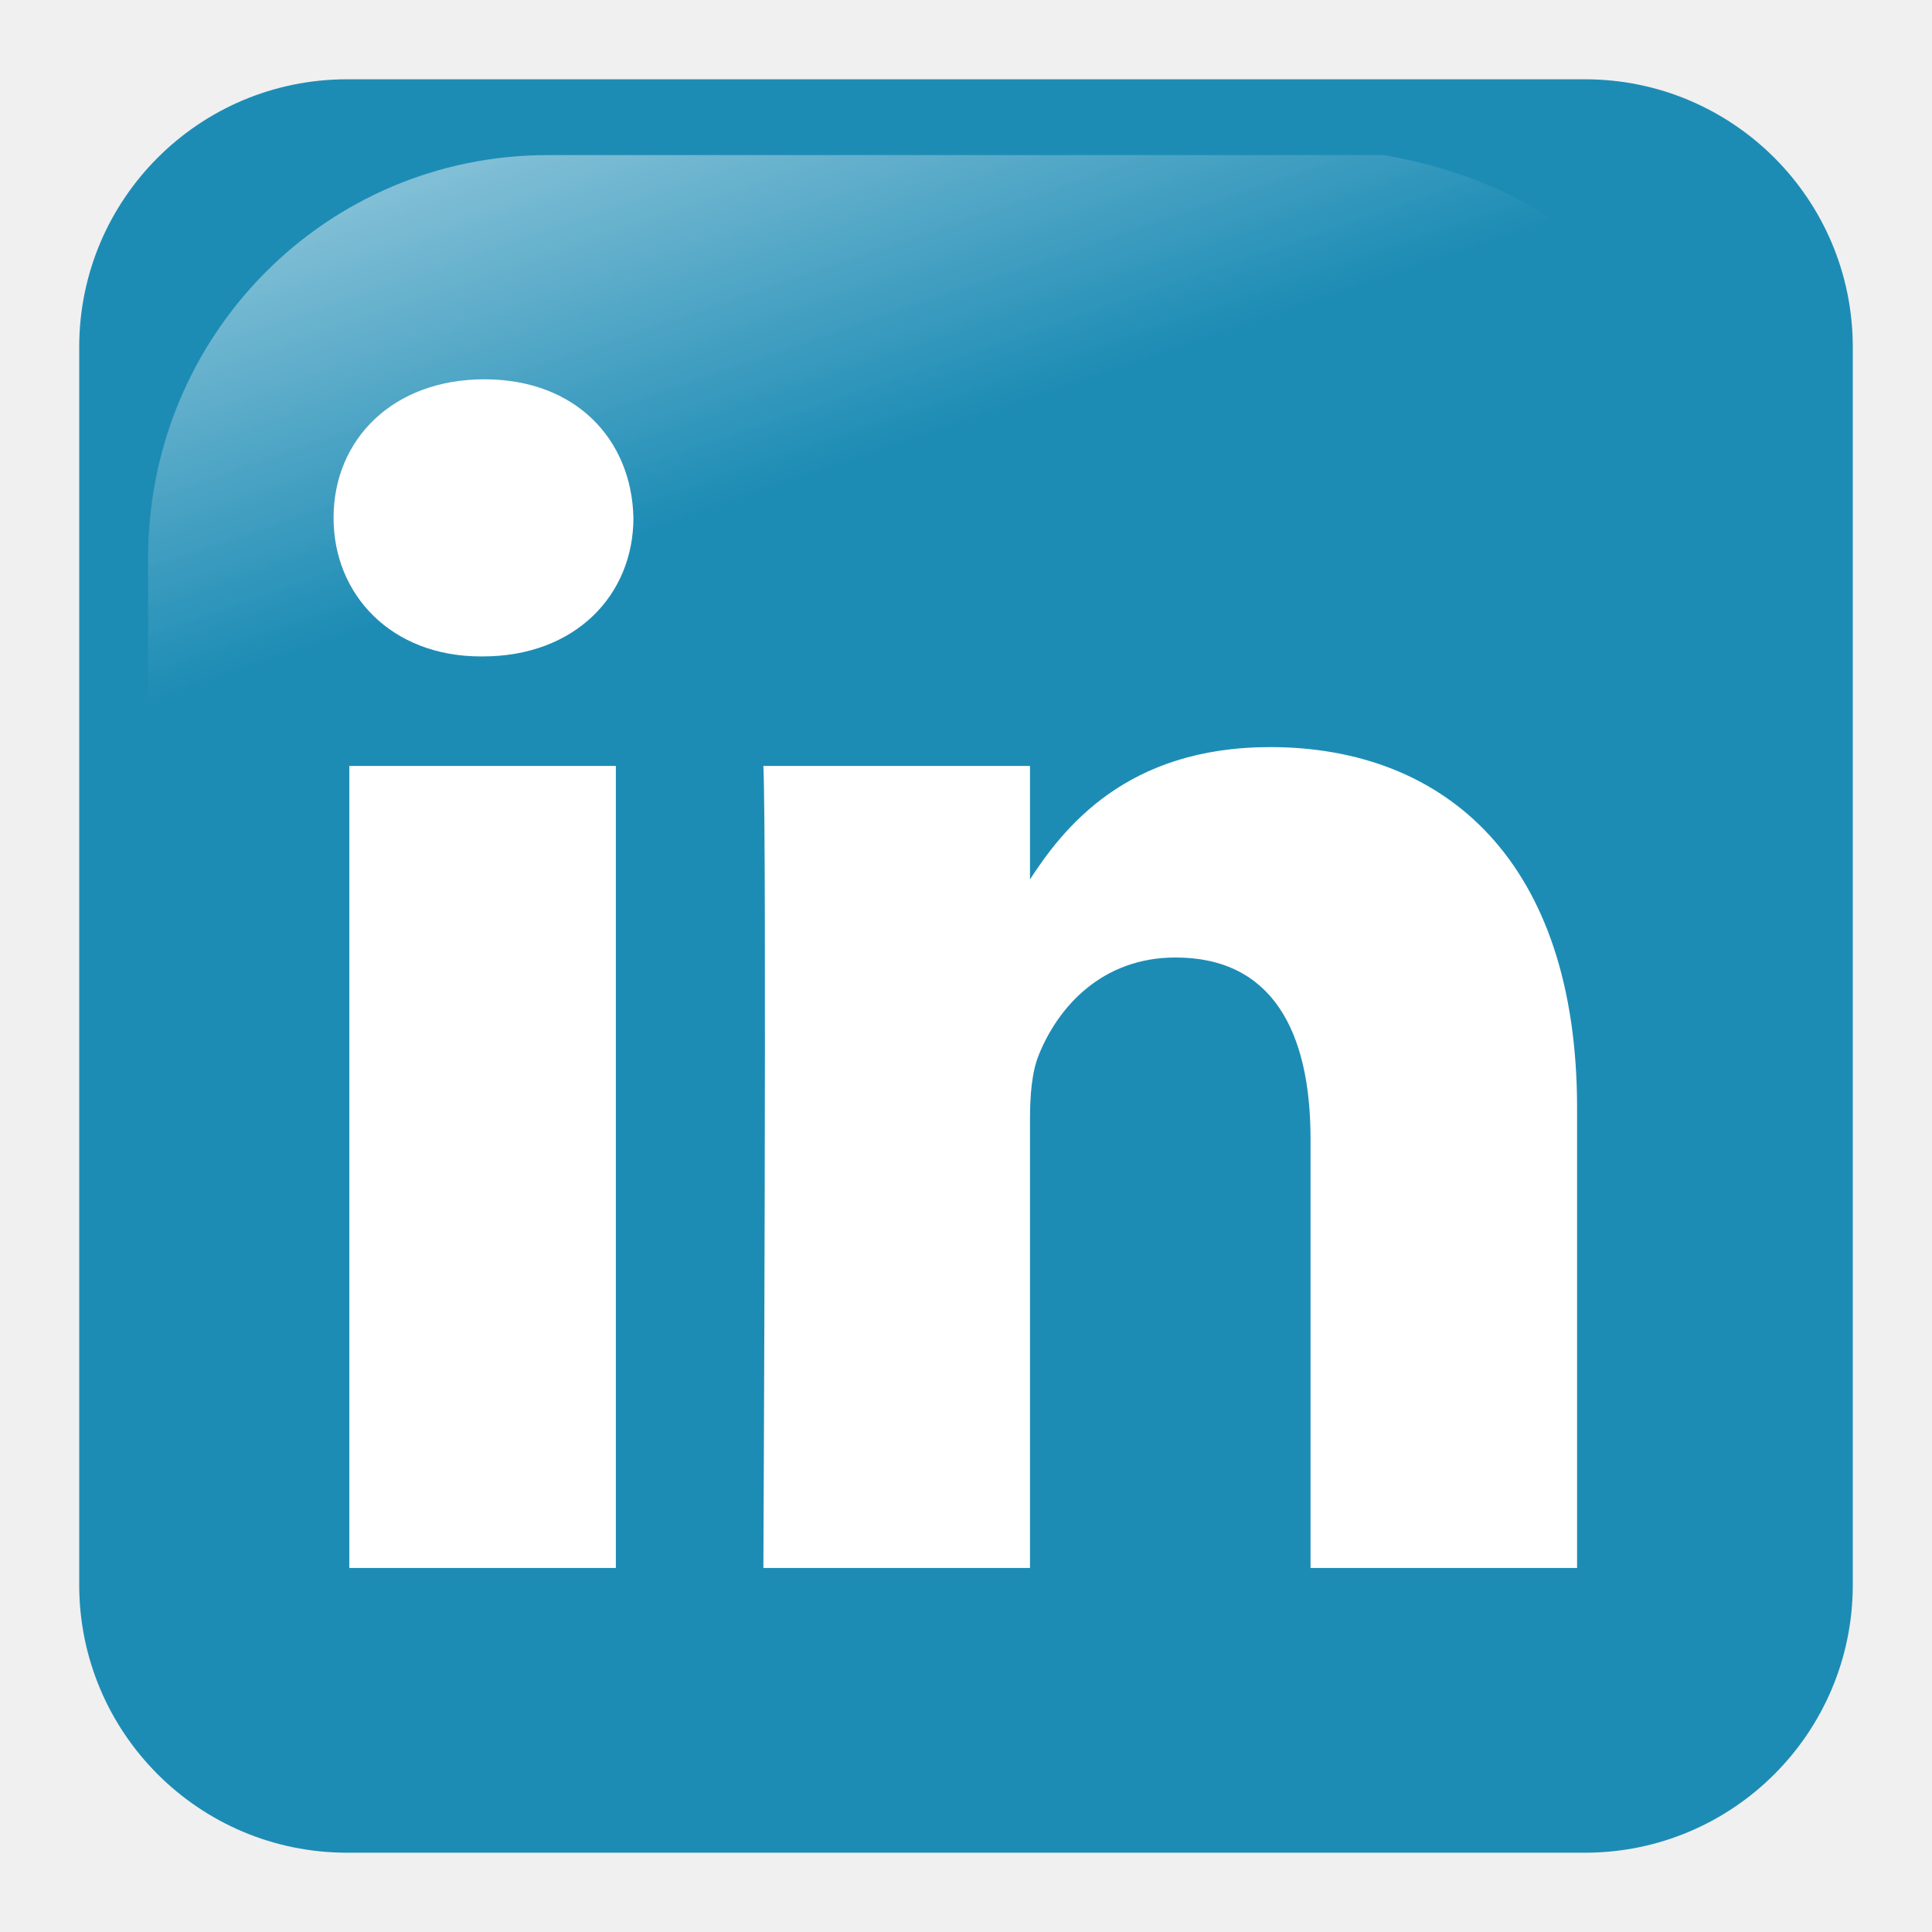
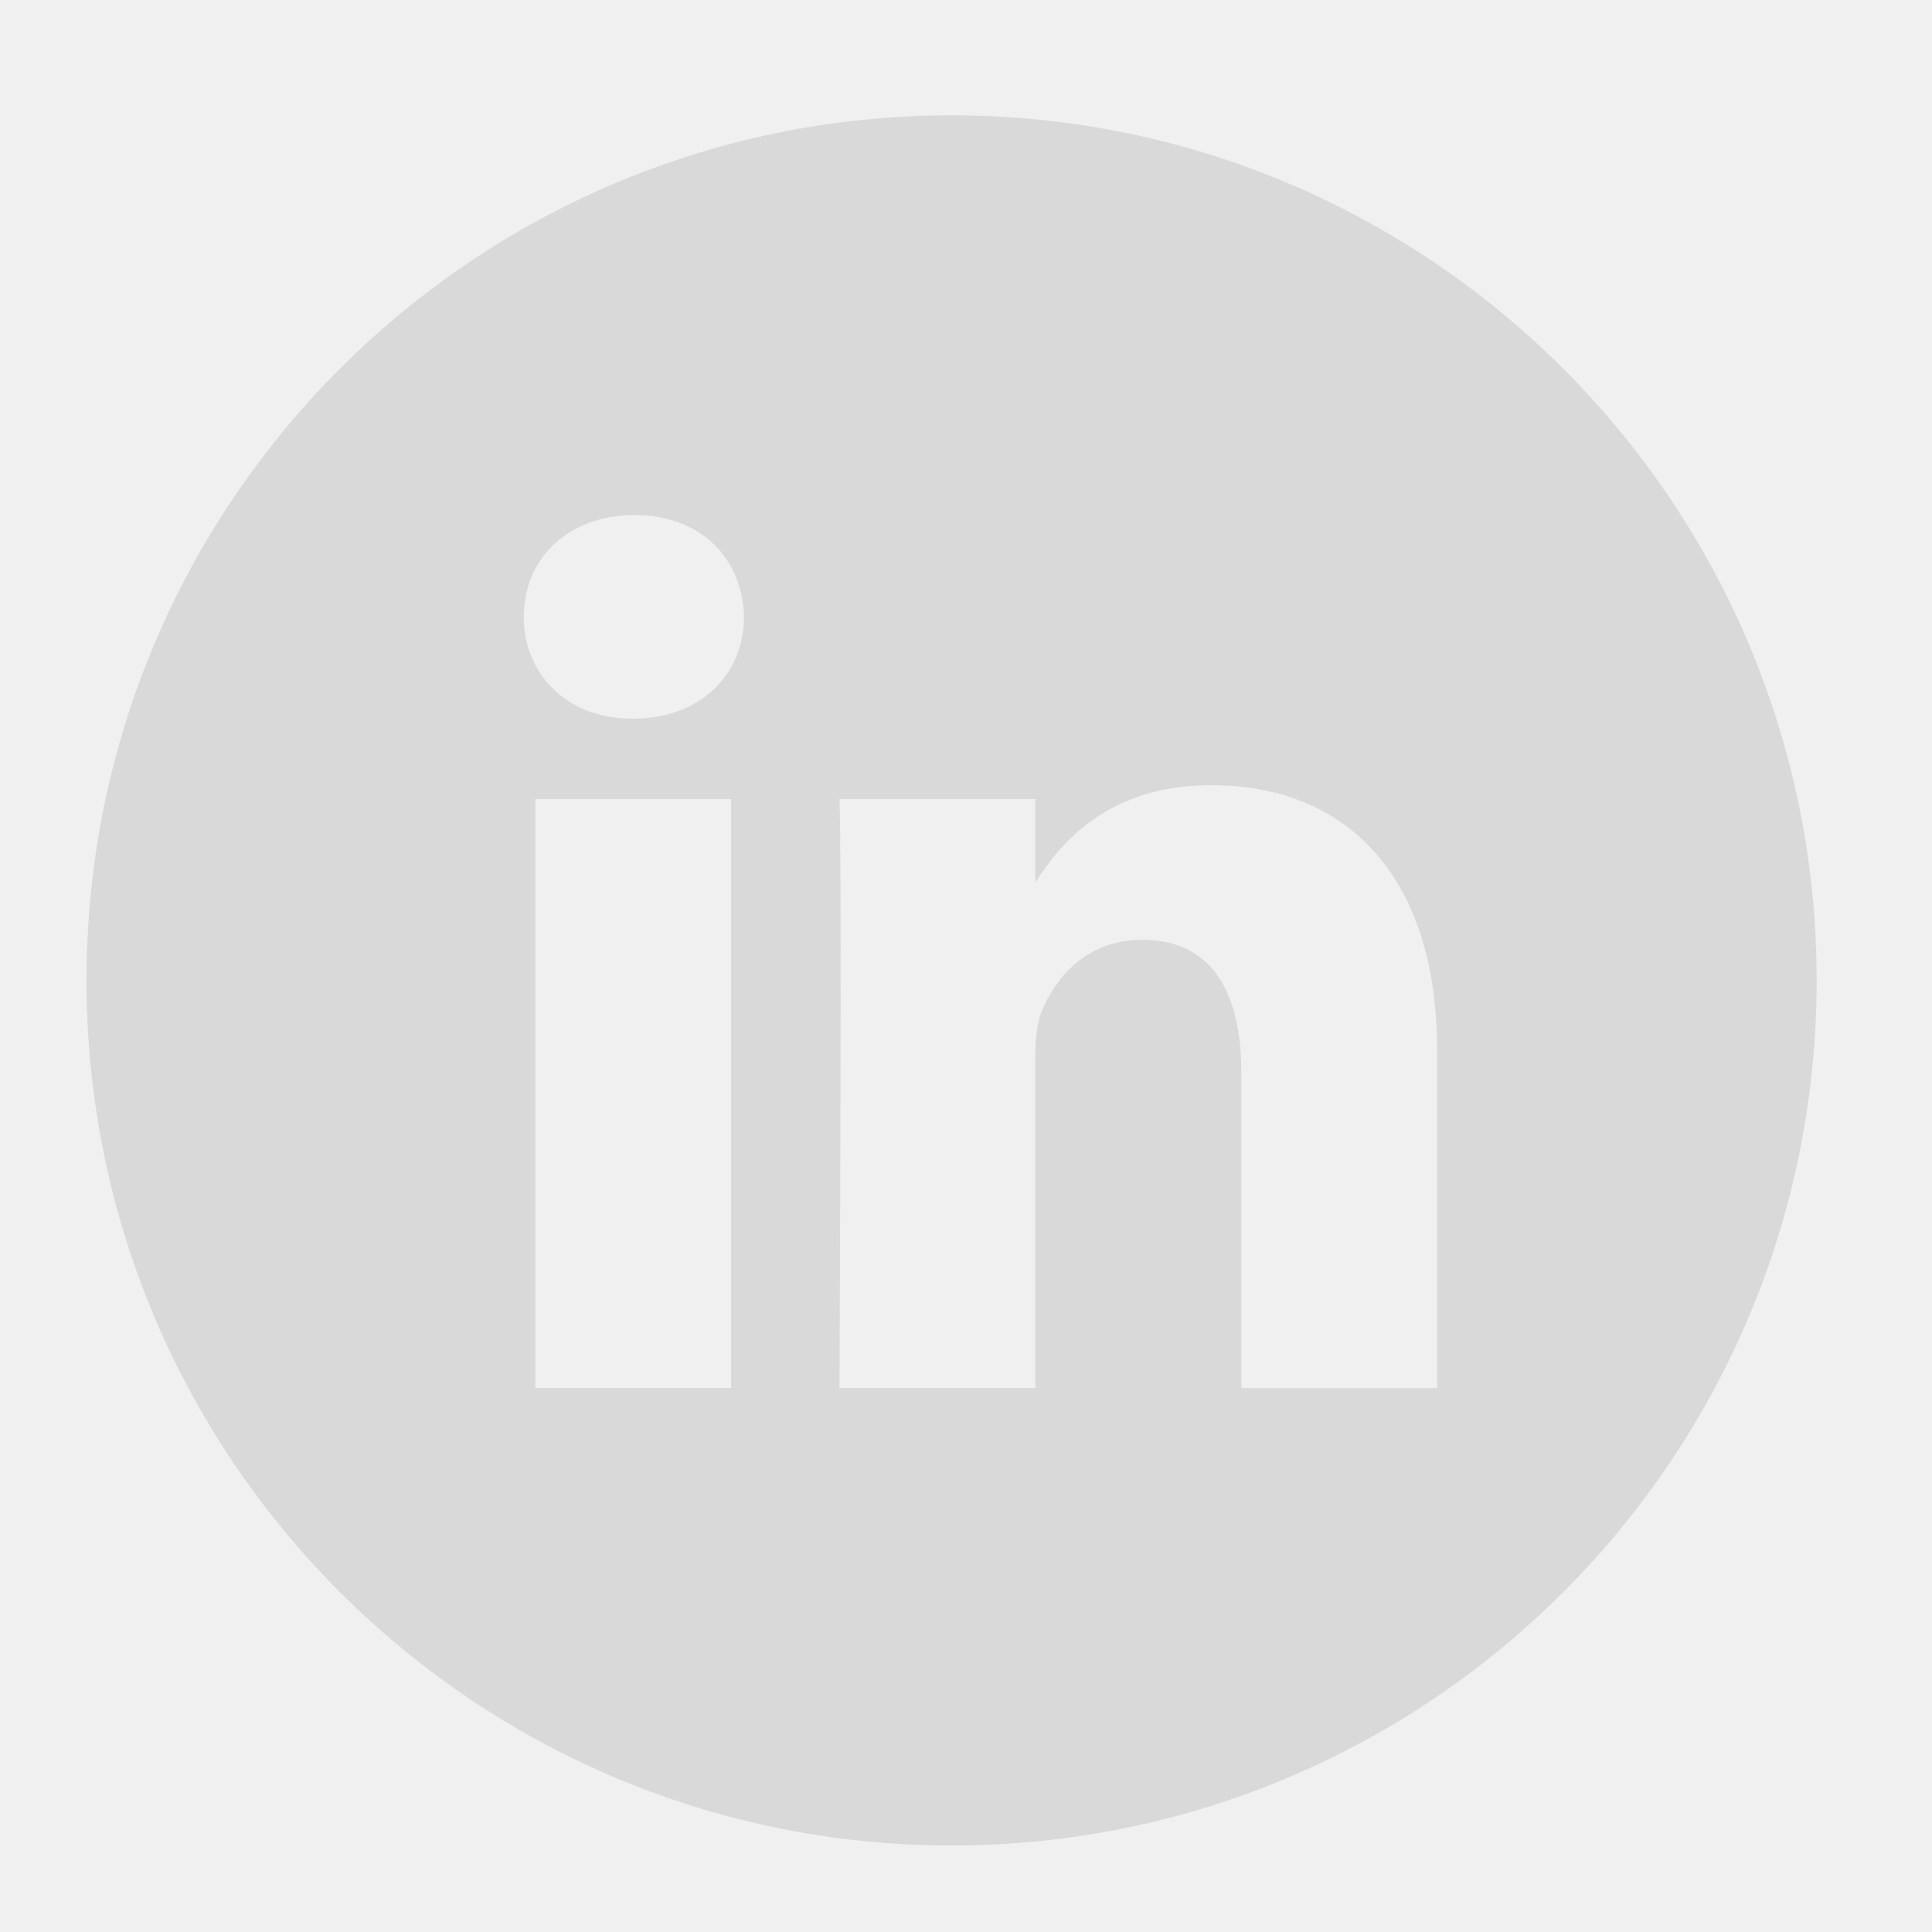
- <svg xmlns="http://www.w3.org/2000/svg" version="1.1" id="svg2" x="0px" y="0px" width="256px" height="256px" viewBox="0 0 256 256" enable-background="new 0 0 256 256" xml:space="preserve">
-   <g id="layer1" transform="translate(-373.642,-318.344)">
-     <path id="rect1942" fill="#1D8CB5" d="   M583.659,328.849H419.625c-19.599,0-35.487,15.888-35.487,35.487v164.015c0,19.599,15.888,35.486,35.487,35.486h164.033   c19.599,0,35.487-15.888,35.487-35.486V364.337C619.146,344.738,603.257,328.849,583.659,328.849z" />
-     <linearGradient id="path1950_1_" gradientUnits="userSpaceOnUse" x1="-808.873" y1="199.892" x2="-860.569" y2="49.203" gradientTransform="matrix(-0.5915 0 0 -0.5915 -34.5417 412.5453)">
-       <stop offset="0" style="stop-color:#FFFFFF" />
-       <stop offset="1" style="stop-color:#FFFFFF;stop-opacity:0" />
-     </linearGradient>
-     <path id="path1950" opacity="0.781" fill="url(#path1950_1_)" enable-background="new    " d="   M557.056,338.895H446.227c-29.337,0-52.955,23.81-52.955,53.385v108.127c0.95,23.087,4.603,8.491,11.555-17.075   c8.081-29.713,34.396-55.682,66.445-75.145c24.461-14.855,51.84-24.341,101.679-25.244   C601.216,382.432,598.721,346.26,557.056,338.895z" />
-   </g>
-   <g id="layer1_1_" transform="translate(-200.552,-393.9623)">
-     <g id="g3019" transform="matrix(1.018827,0,0,-1.018827,170.5996,498.0329)">
-       <path id="path28_1_" fill="#FFFFFF" d="M109.495-101.774V2.533H74.828v-104.307H109.495z     M92.168,16.775c12.081,0,19.612,8.01,19.612,18.021c-0.224,10.233-7.531,18.021-19.385,18.021    c-11.864,0-19.615-7.788-19.615-18.021c0-10.011,7.521-18.021,19.159-18.021H92.168L92.168,16.775z" />
-       <path id="path30_1_" fill="#FFFFFF" d="M128.681-101.774h34.673v58.249    c0,3.119,0.226,6.235,1.143,8.462c2.5,6.232,8.209,12.681,17.784,12.681c12.547,0,17.562-9.568,17.562-23.588v-55.804h34.666    v59.81c0,32.039-17.1,46.946-39.913,46.946c-18.701,0-26.915-10.45-31.476-17.571h0.234V2.533h-34.673    C129.141-7.253,128.681-101.774,128.681-101.774L128.681-101.774z" />
-     </g>
-   </g>
+ <svg xmlns="http://www.w3.org/2000/svg" height="67px" id="Layer_1" style="enable-background:new 0 0 67 67;" version="1.1" viewBox="0 0 67 67" width="67px" xml:space="preserve">
+   <path d="M49.837,48.137V36.425c0-6.275-3.35-9.195-7.816-9.195  c-3.604,0-5.219,1.983-6.119,3.374V27.71h-6.79c0.09,1.917,0,20.427,0,20.427h6.79V36.729c0-0.609,0.044-1.219,0.224-1.655  c0.49-1.22,1.607-2.483,3.482-2.483c2.458,0,3.44,1.873,3.44,4.618v10.929H49.837z M21.959,24.922c2.367,0,3.842-1.57,3.842-3.531  c-0.044-2.003-1.475-3.528-3.797-3.528s-3.841,1.524-3.841,3.528c0,1.961,1.474,3.531,3.753,3.531H21.959z M33,64  C16.432,64,3,50.568,3,34C3,17.431,16.432,4,33,4s30,13.431,30,30C63,50.568,49.568,64,33,64z M25.354,48.137V27.71h-6.789v20.427  H25.354z" style="fill-rule:evenodd;clip-rule:evenodd;fill:#D8D9D8;" />
</svg>
